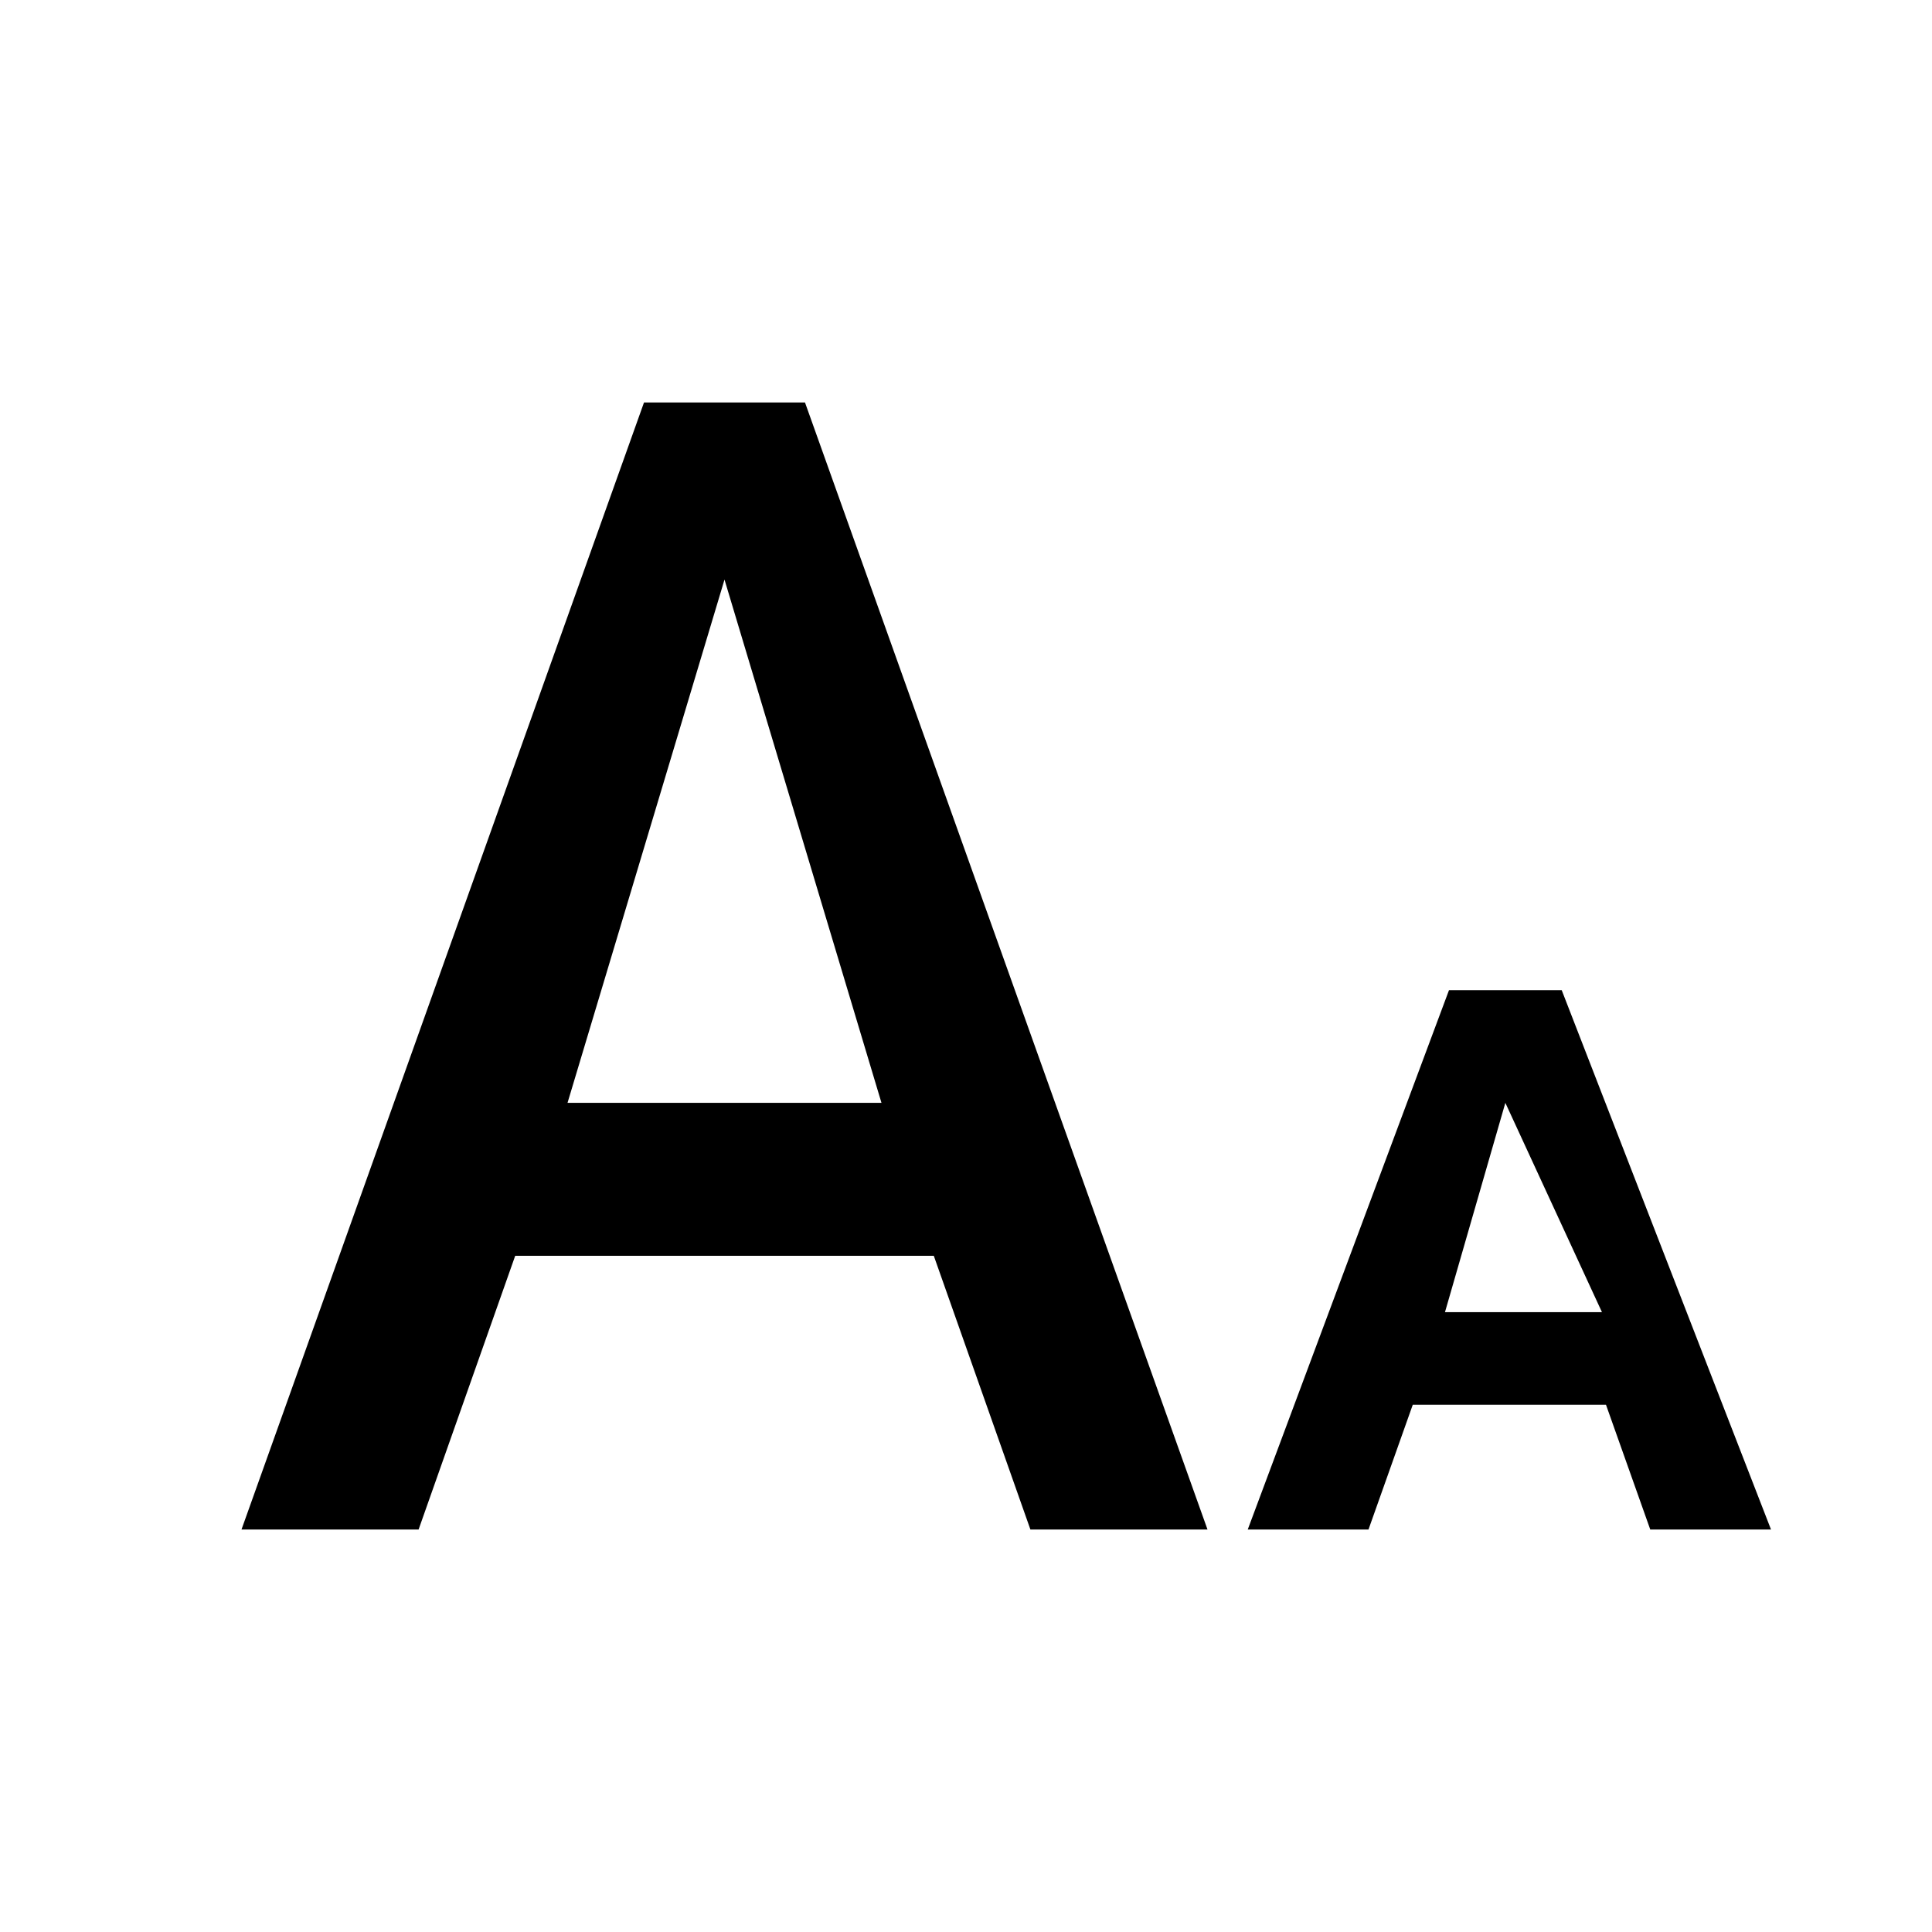
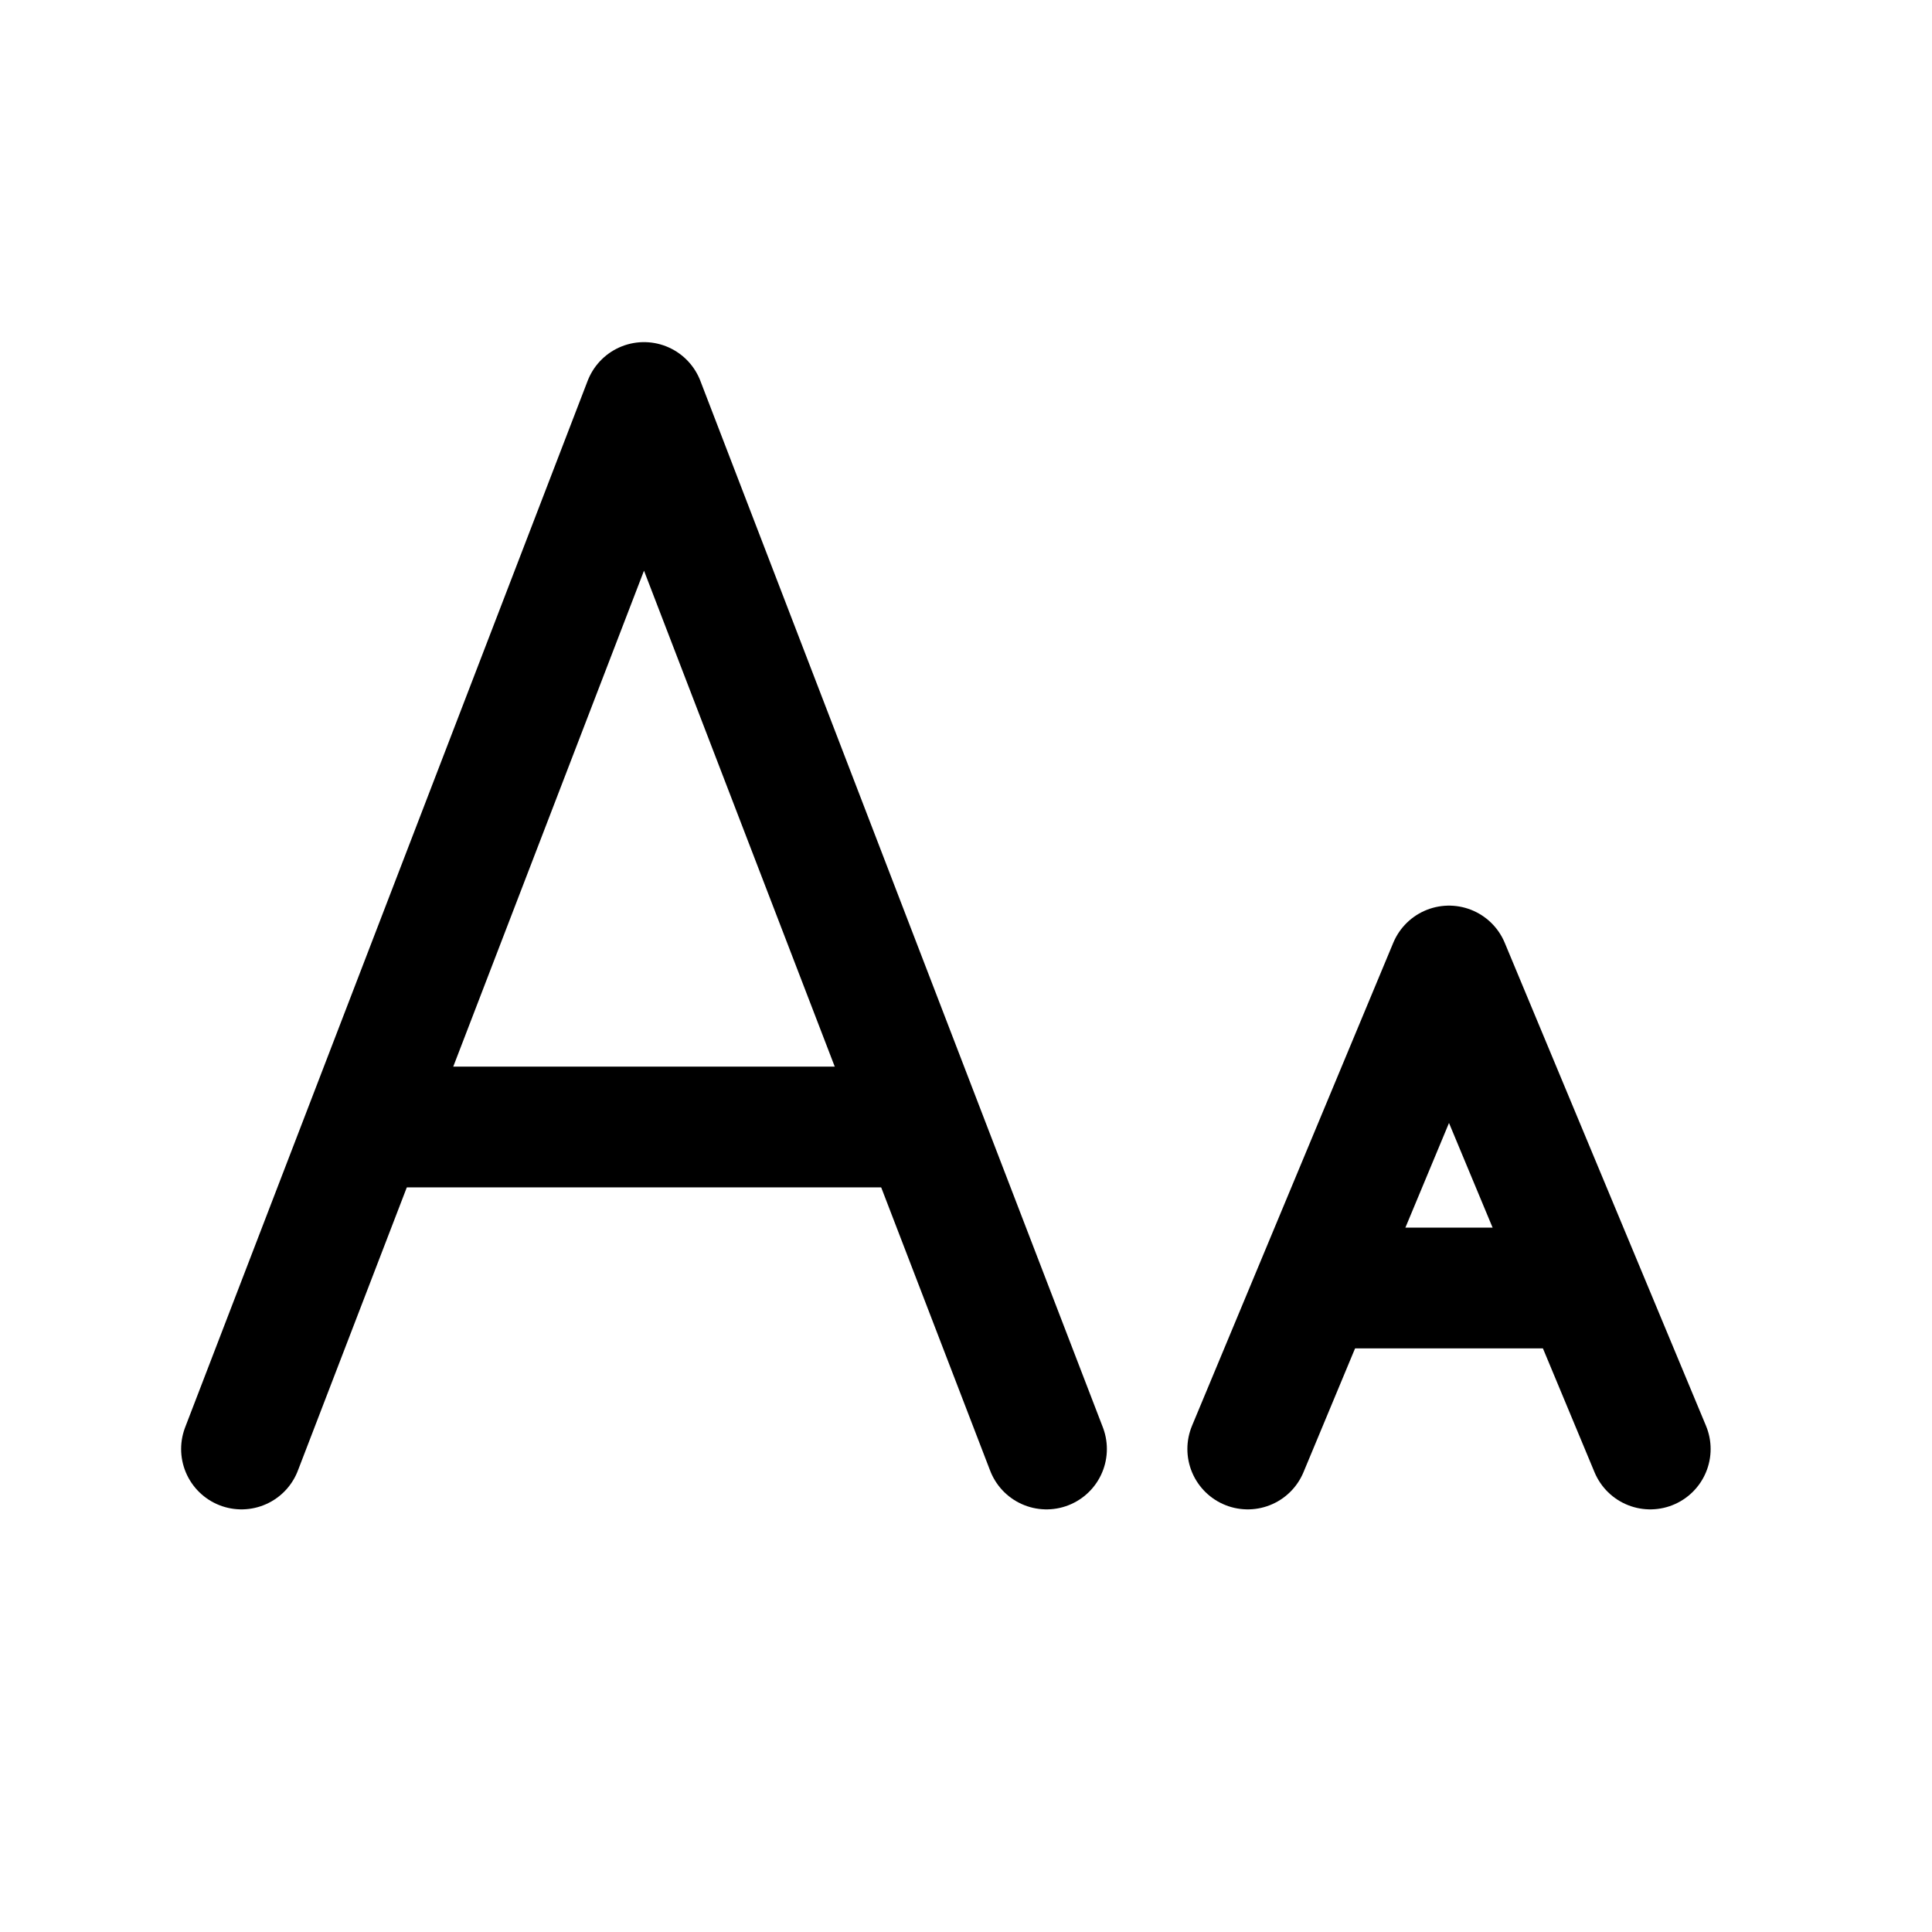
- <svg xmlns="http://www.w3.org/2000/svg" viewBox="0 0 24 24" fill="currentColor" aria-label="Font Size">
-   <path d="M3 19 8 5h2l5 14h-2.2l-1.2-3.4H6.4L5.2 19H3zm4.05-5.3h3.9L9 7.2 7.05 13.7z" />
-   <path d="M15.5 19 18 12.3h1.4L22 19h-1.5l-.55-1.55h-2.4L17 19h-1.5zm2.45-2.7h1.95L18.7 13.7l-.75 2.6z" />
+ <svg xmlns="http://www.w3.org/2000/svg" viewBox="0 0 24 24" fill="none" stroke="currentColor" stroke-width="1.5" stroke-linecap="round" stroke-linejoin="round" aria-label="Font size">
+   <path d="M3 18 8 5l5 13" />
+   <line x1="5" y1="14" x2="11" y2="14" />
+   <path d="M15.5 18 18 12l2.5 6" />
+   <line x1="16.5" y1="16" x2="19.5" y2="16" />
</svg>
